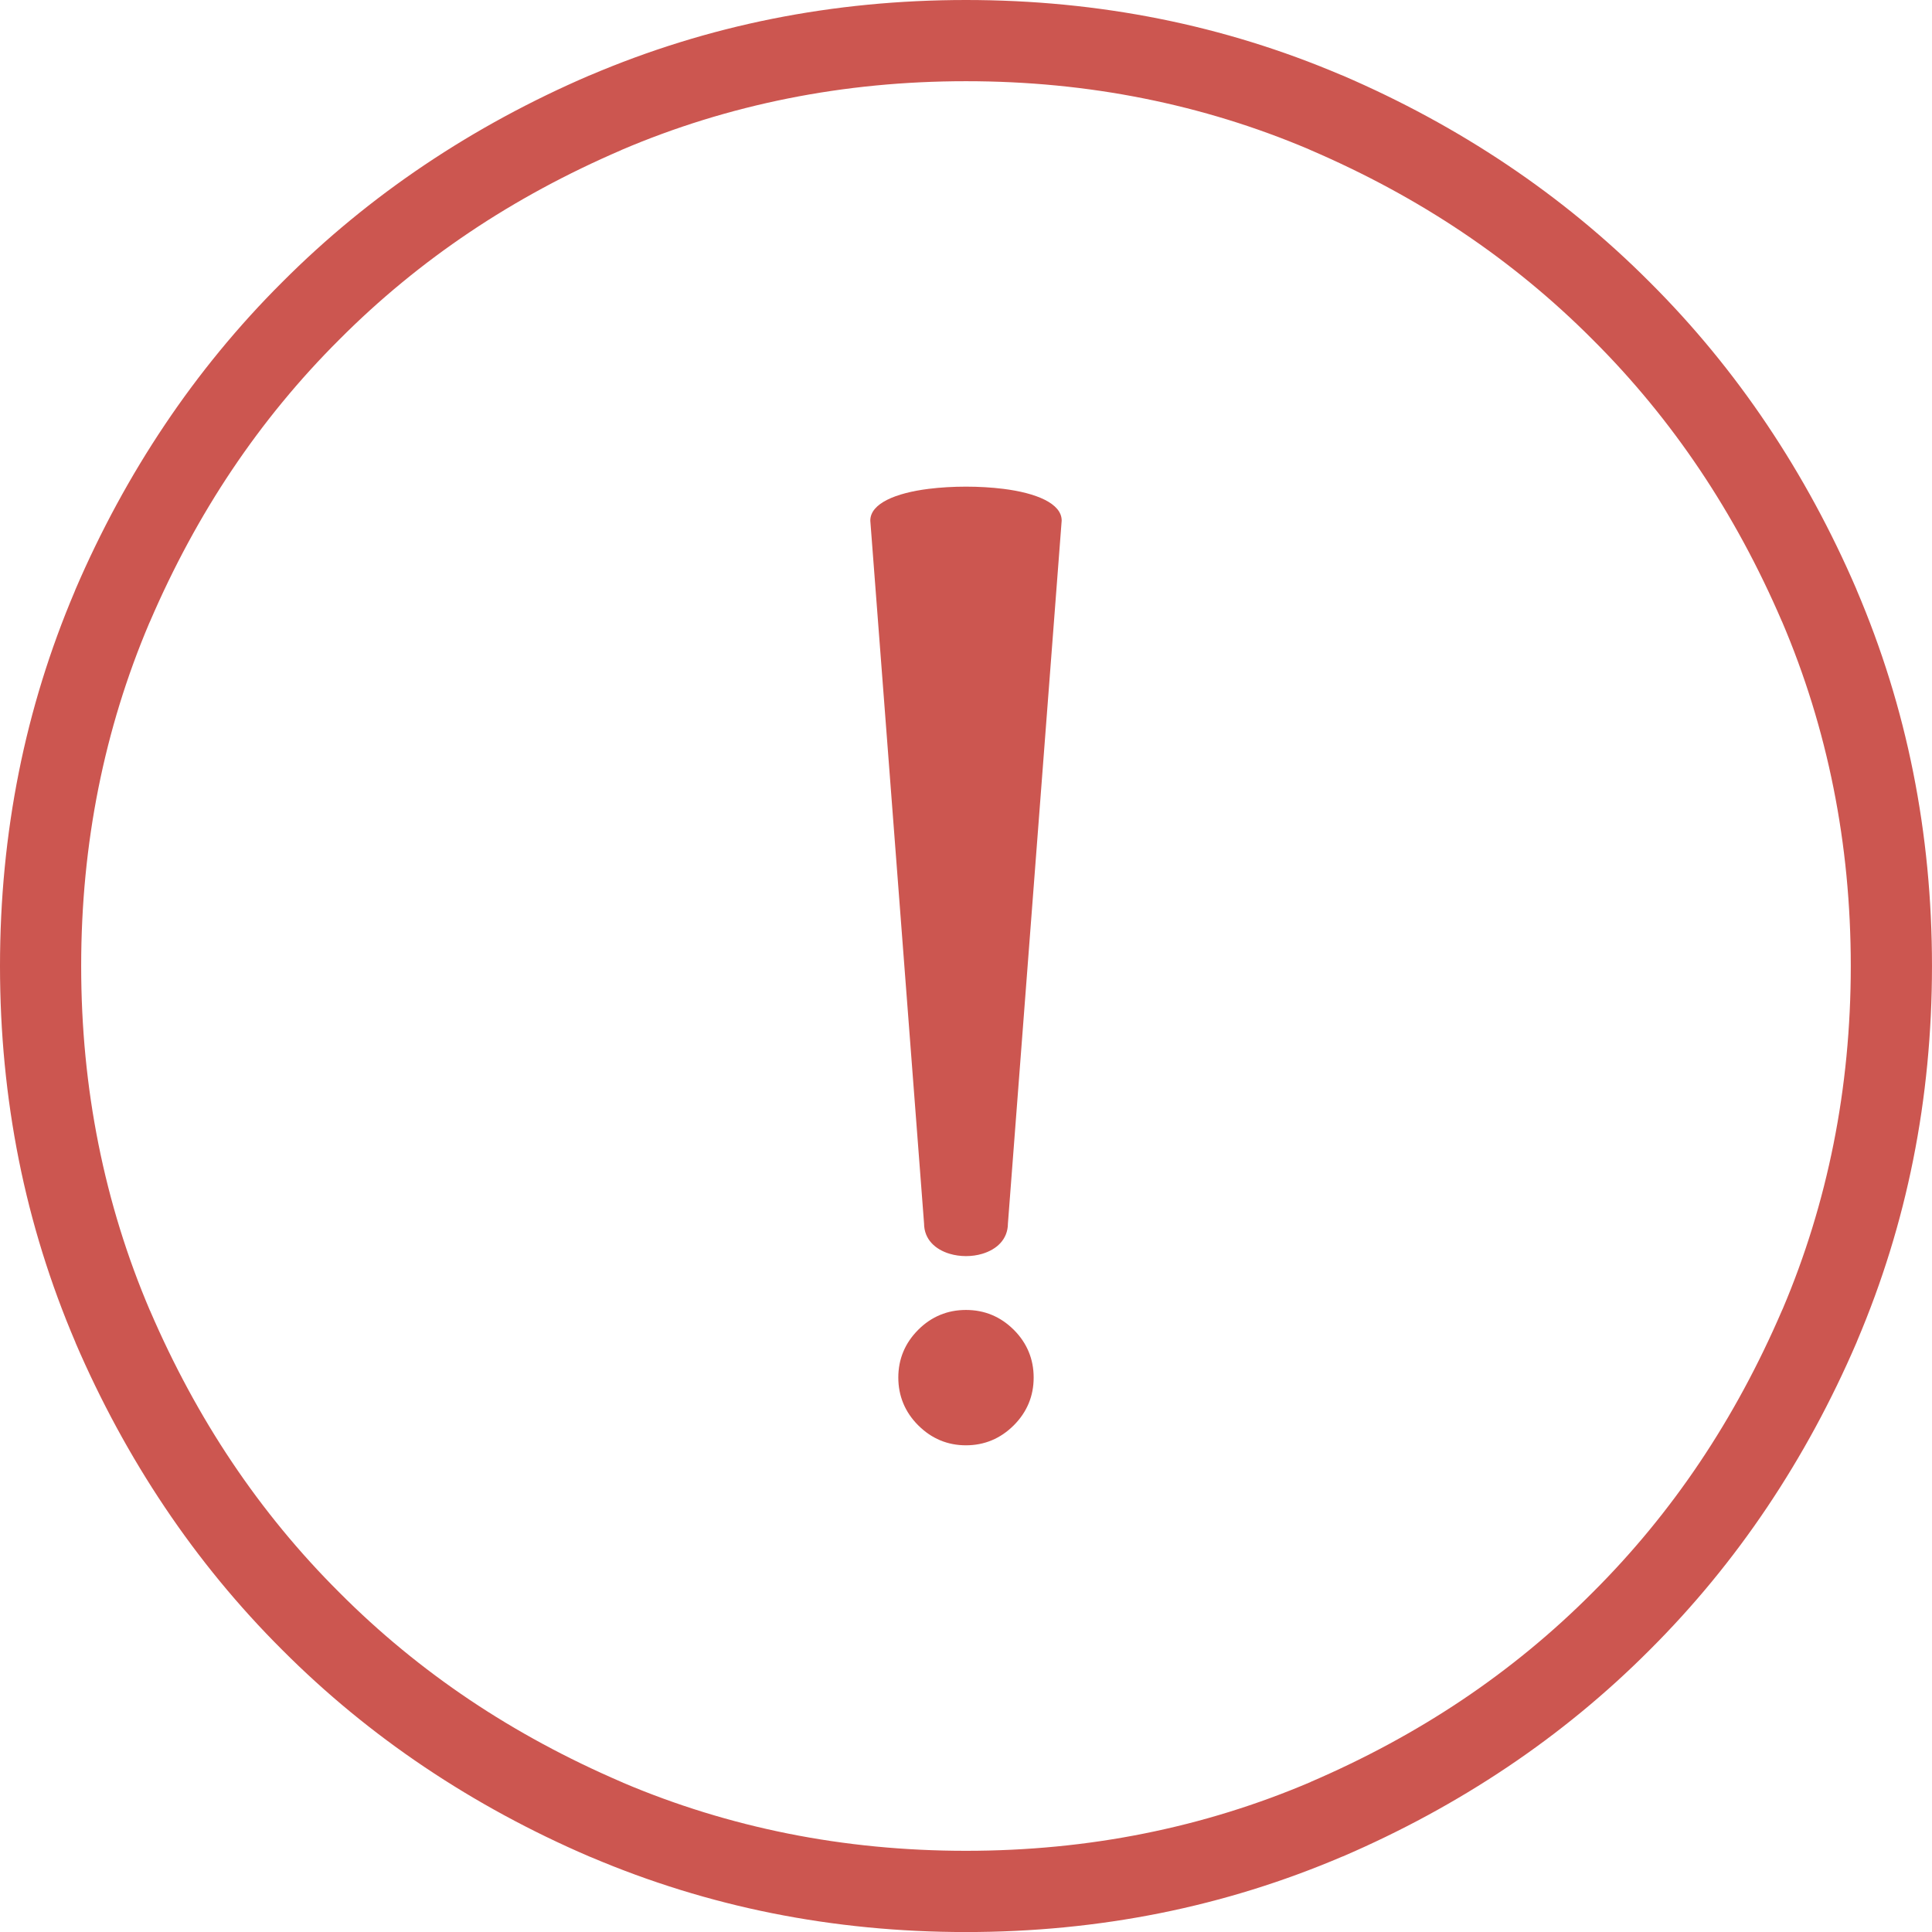
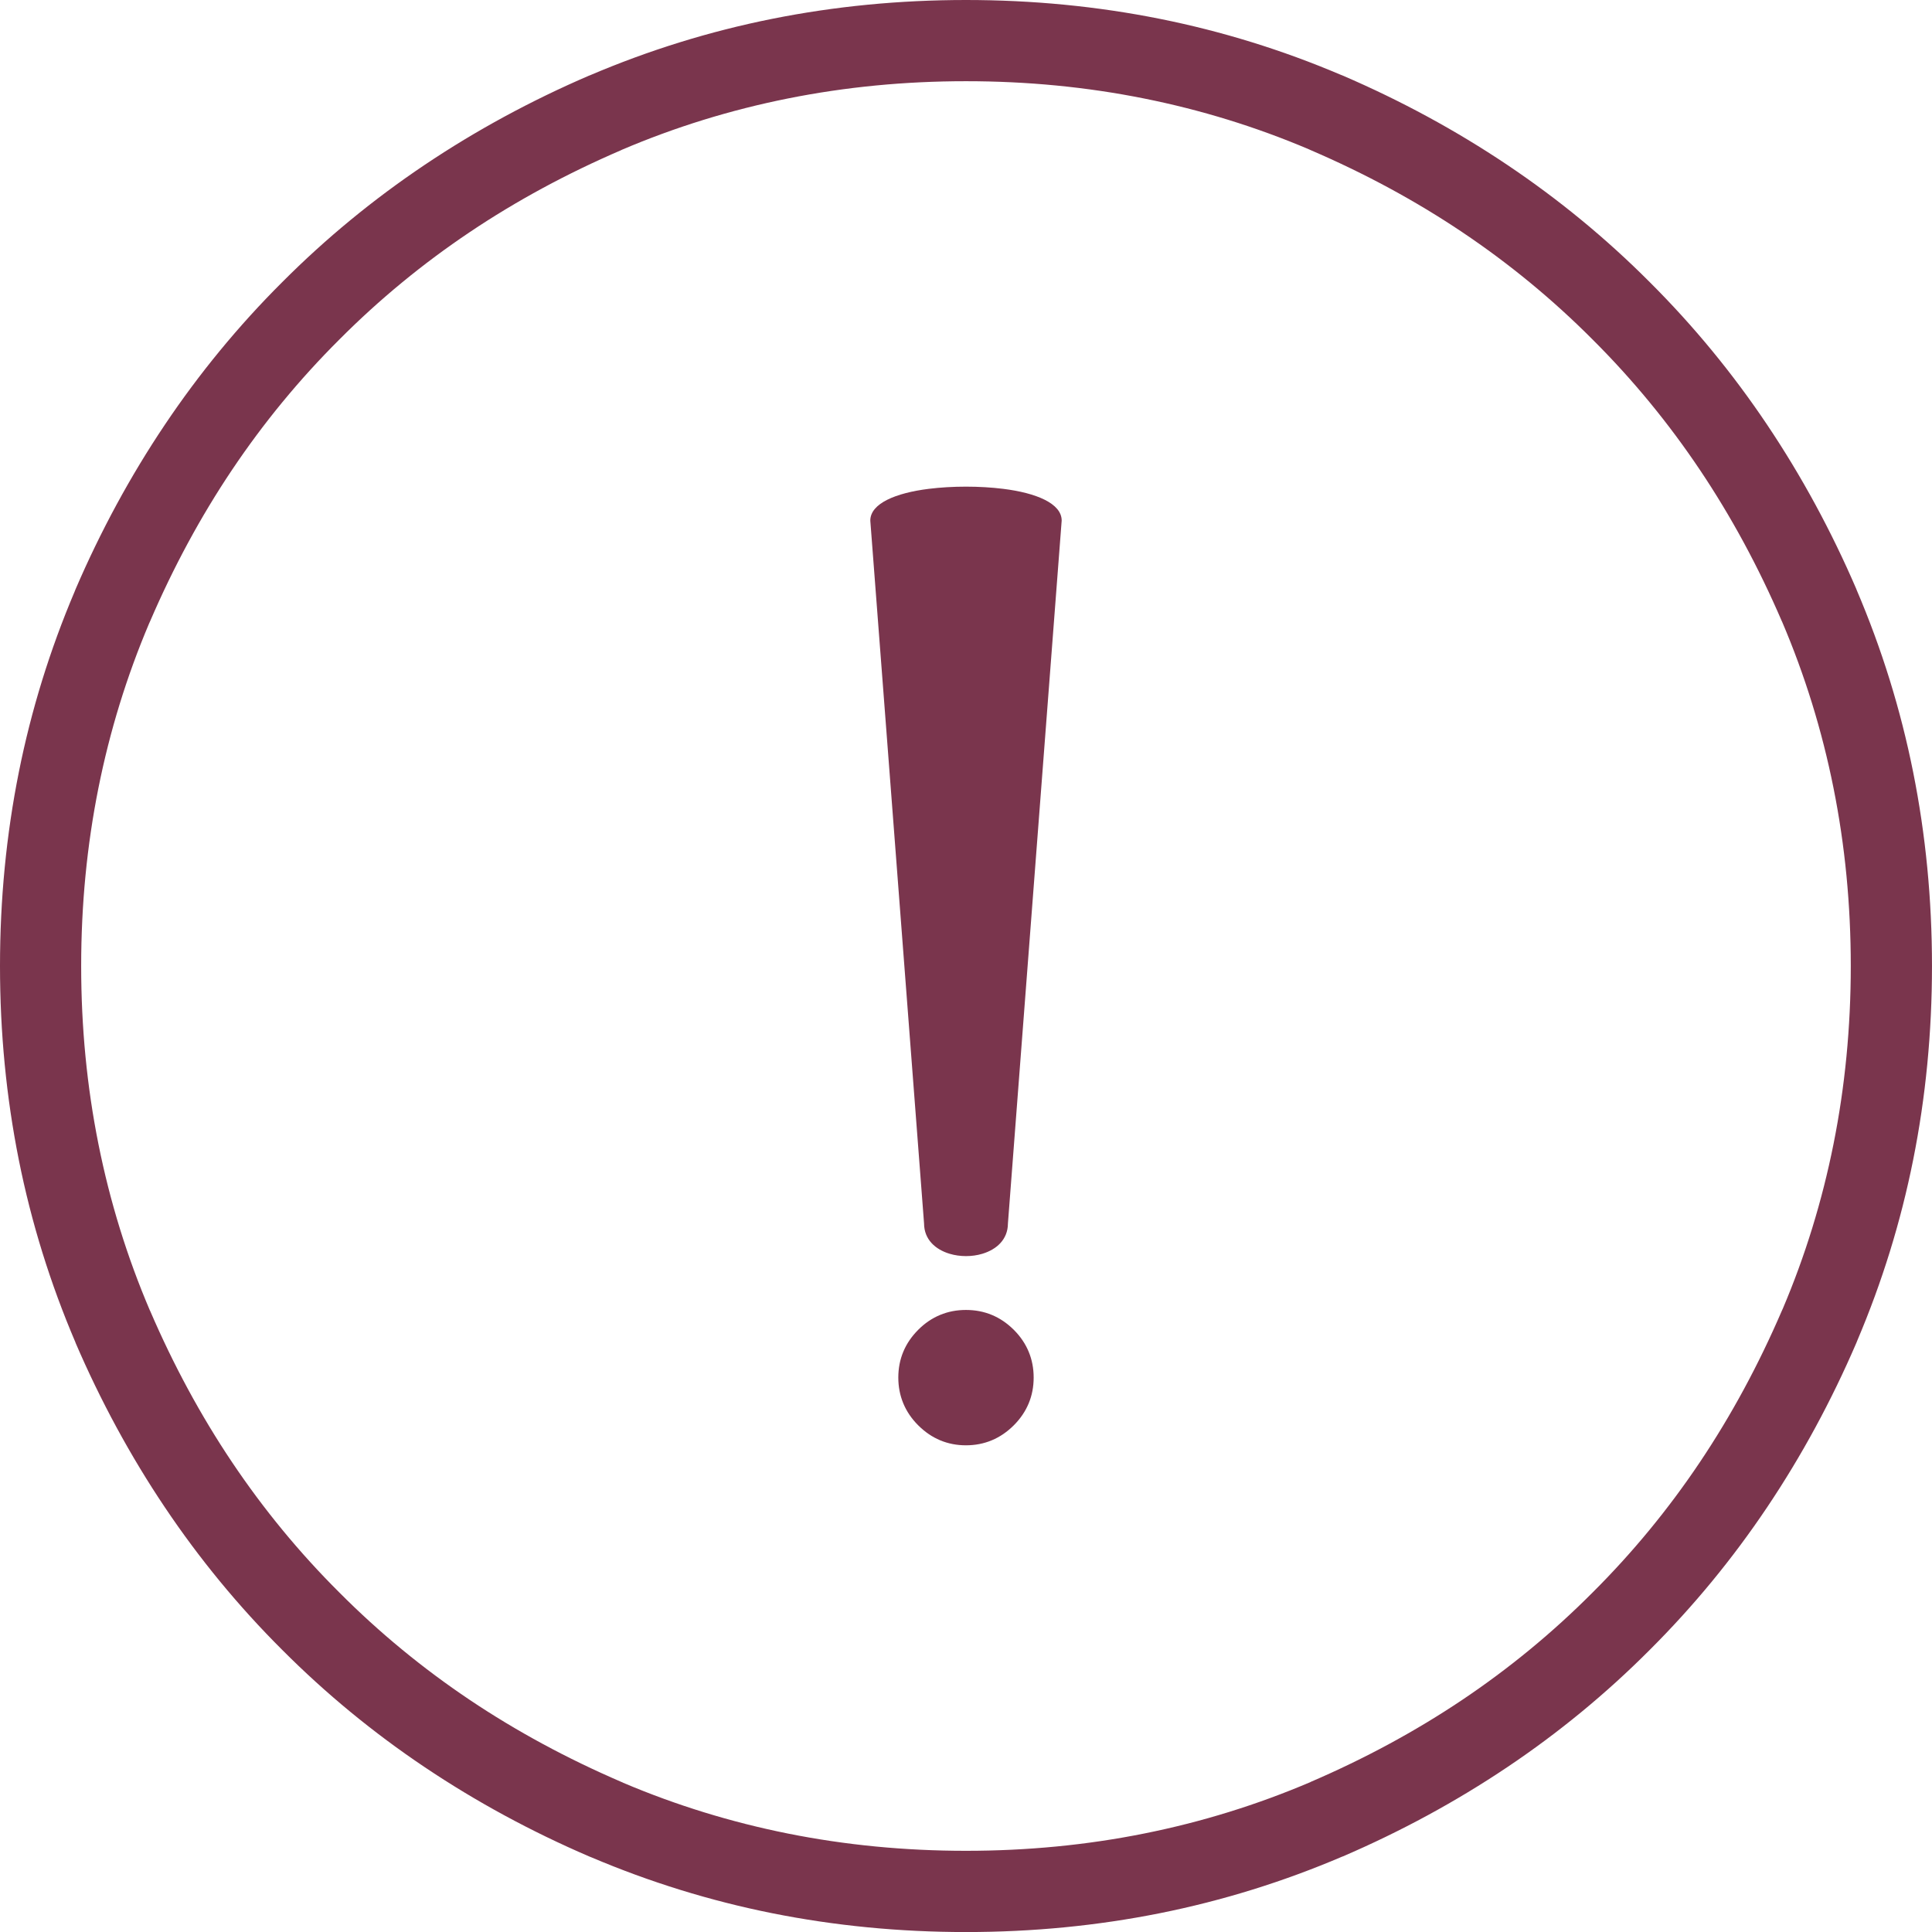
<svg xmlns="http://www.w3.org/2000/svg" version="1.1" id="Layer_1" x="0px" y="0px" width="122.88px" height="122.881px" viewBox="0 0 122.88 122.881" enable-background="new 0 0 122.88 122.881" xml:space="preserve">
  <g>
-     <path fill="#CC5650" d="M57.454,89.262c-0.212-0.51-0.319-1.059-0.319-1.645c0-0.588,0.106-1.137,0.319-1.646c0.21-0.506,0.526-0.969,0.945-1.389 h0L58.4,84.58h0c0.419-0.42,0.883-0.734,1.39-0.945c0.51-0.213,1.06-0.318,1.646-0.318c0.591,0,1.142,0.105,1.652,0.318 c0.5,0.207,0.957,0.516,1.371,0.924c0.008,0.008,0.016,0.014,0.022,0.021c0.419,0.418,0.734,0.883,0.945,1.391 c0.213,0.51,0.318,1.059,0.318,1.646c0,0.586-0.105,1.135-0.318,1.645c-0.211,0.506-0.525,0.971-0.945,1.391 c-0.421,0.42-0.888,0.74-1.398,0.953c-0.509,0.213-1.059,0.32-1.647,0.32c-0.586,0-1.134-0.107-1.642-0.32 c-0.498-0.209-0.957-0.52-1.371-0.93c-0.008-0.008-0.016-0.016-0.024-0.023C57.98,90.234,57.665,89.77,57.454,89.262L57.454,89.262 z M61.44,5.165c-3.894,0-7.67,0.366-11.326,1.098c-3.661,0.732-7.193,1.825-10.592,3.277l0.001,0.004 c-3.455,1.486-6.672,3.224-9.646,5.22c-2.98,2-5.744,4.271-8.284,6.821l-0.01,0.01h0c-2.55,2.541-4.821,5.303-6.821,8.284 c-1.996,2.974-3.733,6.191-5.22,9.646c-0.018,0.042-0.037,0.082-0.056,0.123c-1.426,3.361-2.501,6.852-3.225,10.468 c-0.732,3.656-1.098,7.432-1.098,11.325c0,3.895,0.366,7.67,1.098,11.326c0.732,3.66,1.825,7.193,3.277,10.592l0.003-0.002 c1.486,3.455,3.224,6.672,5.22,9.646c2,2.98,4.271,5.744,6.821,8.283l0.01,0.01l0,0c2.54,2.551,5.303,4.822,8.284,6.822 c2.974,1.994,6.191,3.732,9.646,5.219c0.042,0.018,0.083,0.037,0.123,0.057c3.361,1.426,6.852,2.5,10.468,3.225 c3.656,0.732,7.432,1.098,11.326,1.098s7.67-0.365,11.325-1.098c3.661-0.732,7.192-1.826,10.593-3.277l-0.002-0.004 c3.455-1.486,6.672-3.225,9.646-5.219c2.979-2,5.743-4.271,8.283-6.822l0.01-0.01l0,0c2.549-2.539,4.821-5.303,6.82-8.283 c1.996-2.975,3.734-6.191,5.221-9.646c0.018-0.041,0.036-0.082,0.056-0.121c1.427-3.361,2.501-6.854,3.225-10.469 c0.732-3.656,1.099-7.432,1.099-11.326c0-3.893-0.366-7.669-1.099-11.325c-0.732-3.661-1.825-7.192-3.277-10.592l-0.003,0.001 c-1.486-3.455-3.225-6.672-5.221-9.646c-1.999-2.98-4.271-5.743-6.82-8.284l-0.01-0.01l0,0c-2.54-2.549-5.304-4.821-8.283-6.821 c-2.975-1.996-6.191-3.734-9.646-5.22c-0.041-0.018-0.082-0.037-0.123-0.056c-3.361-1.426-6.852-2.501-10.468-3.225 C69.11,5.531,65.334,5.165,61.44,5.165L61.44,5.165z M49.106,1.199C53.098,0.4,57.21,0,61.44,0c4.229,0,8.342,0.4,12.334,1.199 c3.936,0.788,7.764,1.971,11.48,3.549c0.047,0.017,0.093,0.035,0.14,0.055c3.705,1.594,7.198,3.486,10.473,5.684 c3.265,2.191,6.286,4.674,9.061,7.457l0.01,0.01c2.782,2.774,5.266,5.796,7.456,9.061c2.198,3.274,4.09,6.767,5.684,10.473 l-0.003,0.001l0.003,0.009c1.606,3.757,2.808,7.628,3.604,11.609c0.799,3.992,1.198,8.104,1.198,12.334 c0,4.23-0.399,8.344-1.198,12.334c-0.788,3.936-1.971,7.764-3.549,11.48c-0.017,0.047-0.035,0.094-0.056,0.141 c-1.594,3.705-3.485,7.197-5.684,10.473c-2.19,3.264-4.674,6.285-7.456,9.061l-0.01,0.01c-2.774,2.783-5.796,5.266-9.061,7.457 c-3.274,2.197-6.768,4.09-10.473,5.684l-0.002-0.004l-0.009,0.004c-3.757,1.605-7.628,2.807-11.609,3.604 c-3.992,0.799-8.104,1.199-12.334,1.199c-4.23,0-8.343-0.4-12.334-1.199c-3.935-0.789-7.763-1.971-11.48-3.549 c-0.047-0.018-0.093-0.035-0.14-0.055c-3.706-1.594-7.198-3.486-10.473-5.684c-3.264-2.191-6.286-4.674-9.06-7.457l-0.01-0.01 c-2.783-2.775-5.266-5.797-7.457-9.061c-2.198-3.275-4.09-6.768-5.684-10.473l0.004-0.002l-0.004-0.01 c-1.605-3.756-2.807-7.627-3.604-11.609C0.4,69.783,0,65.67,0,61.439c0-4.229,0.4-8.342,1.199-12.334 c0.788-3.935,1.971-7.763,3.548-11.479c0.017-0.047,0.036-0.093,0.055-0.14c1.594-3.706,3.486-7.199,5.684-10.473 c2.19-3.264,4.674-6.286,7.457-9.061l0.01-0.01c2.774-2.783,5.796-5.266,9.06-7.457c3.275-2.198,6.768-4.09,10.473-5.684 l0.002,0.003l0.008-0.003C41.254,3.197,45.125,1.996,49.106,1.199L49.106,1.199z M64.107,77.82 c-0.005,1.012-0.717,1.65-1.627,1.924c-0.331,0.1-0.687,0.148-1.04,0.148s-0.709-0.049-1.04-0.148 c-0.91-0.273-1.622-0.912-1.627-1.924l-3.417-44.679c-0.001-0.01-0.001-0.021-0.001-0.031h-0.001c0-1.094,1.63-1.758,3.715-2.018 c0.75-0.093,1.561-0.14,2.371-0.14s1.621,0.047,2.37,0.14c2.086,0.26,3.716,0.924,3.716,2.018c0,0.018-0.002,0.036-0.004,0.053 L64.107,77.82L64.107,77.82z" />
+     <path fill="#7A354D" d="M57.454,89.262c-0.212-0.51-0.319-1.059-0.319-1.645c0-0.588,0.106-1.137,0.319-1.646c0.21-0.506,0.526-0.969,0.945-1.389 h0L58.4,84.58h0c0.419-0.42,0.883-0.734,1.39-0.945c0.51-0.213,1.06-0.318,1.646-0.318c0.591,0,1.142,0.105,1.652,0.318 c0.5,0.207,0.957,0.516,1.371,0.924c0.008,0.008,0.016,0.014,0.022,0.021c0.419,0.418,0.734,0.883,0.945,1.391 c0.213,0.51,0.318,1.059,0.318,1.646c0,0.586-0.105,1.135-0.318,1.645c-0.211,0.506-0.525,0.971-0.945,1.391 c-0.421,0.42-0.888,0.74-1.398,0.953c-0.509,0.213-1.059,0.32-1.647,0.32c-0.586,0-1.134-0.107-1.642-0.32 c-0.498-0.209-0.957-0.52-1.371-0.93c-0.008-0.008-0.016-0.016-0.024-0.023C57.98,90.234,57.665,89.77,57.454,89.262L57.454,89.262 z M61.44,5.165c-3.894,0-7.67,0.366-11.326,1.098c-3.661,0.732-7.193,1.825-10.592,3.277l0.001,0.004 c-3.455,1.486-6.672,3.224-9.646,5.22c-2.98,2-5.744,4.271-8.284,6.821l-0.01,0.01h0c-2.55,2.541-4.821,5.303-6.821,8.284 c-1.996,2.974-3.733,6.191-5.22,9.646c-0.018,0.042-0.037,0.082-0.056,0.123c-1.426,3.361-2.501,6.852-3.225,10.468 c-0.732,3.656-1.098,7.432-1.098,11.325c0,3.895,0.366,7.67,1.098,11.326c0.732,3.66,1.825,7.193,3.277,10.592l0.003-0.002 c1.486,3.455,3.224,6.672,5.22,9.646c2,2.98,4.271,5.744,6.821,8.283l0.01,0.01l0,0c2.54,2.551,5.303,4.822,8.284,6.822 c2.974,1.994,6.191,3.732,9.646,5.219c0.042,0.018,0.083,0.037,0.123,0.057c3.361,1.426,6.852,2.5,10.468,3.225 c3.656,0.732,7.432,1.098,11.326,1.098s7.67-0.365,11.325-1.098c3.661-0.732,7.192-1.826,10.593-3.277l-0.002-0.004 c3.455-1.486,6.672-3.225,9.646-5.219c2.979-2,5.743-4.271,8.283-6.822l0.01-0.01l0,0c2.549-2.539,4.821-5.303,6.82-8.283 c1.996-2.975,3.734-6.191,5.221-9.646c0.018-0.041,0.036-0.082,0.056-0.121c1.427-3.361,2.501-6.854,3.225-10.469 c0.732-3.656,1.099-7.432,1.099-11.326c0-3.893-0.366-7.669-1.099-11.325c-0.732-3.661-1.825-7.192-3.277-10.592l-0.003,0.001 c-1.486-3.455-3.225-6.672-5.221-9.646c-1.999-2.98-4.271-5.743-6.82-8.284l-0.01-0.01l0,0c-2.54-2.549-5.304-4.821-8.283-6.821 c-2.975-1.996-6.191-3.734-9.646-5.22c-0.041-0.018-0.082-0.037-0.123-0.056c-3.361-1.426-6.852-2.501-10.468-3.225 C69.11,5.531,65.334,5.165,61.44,5.165L61.44,5.165z M49.106,1.199C53.098,0.4,57.21,0,61.44,0c4.229,0,8.342,0.4,12.334,1.199 c3.936,0.788,7.764,1.971,11.48,3.549c0.047,0.017,0.093,0.035,0.14,0.055c3.705,1.594,7.198,3.486,10.473,5.684 c3.265,2.191,6.286,4.674,9.061,7.457l0.01,0.01c2.782,2.774,5.266,5.796,7.456,9.061c2.198,3.274,4.09,6.767,5.684,10.473 l-0.003,0.001l0.003,0.009c1.606,3.757,2.808,7.628,3.604,11.609c0.799,3.992,1.198,8.104,1.198,12.334 c0,4.23-0.399,8.344-1.198,12.334c-0.788,3.936-1.971,7.764-3.549,11.48c-0.017,0.047-0.035,0.094-0.056,0.141 c-1.594,3.705-3.485,7.197-5.684,10.473c-2.19,3.264-4.674,6.285-7.456,9.061l-0.01,0.01c-2.774,2.783-5.796,5.266-9.061,7.457 c-3.274,2.197-6.768,4.09-10.473,5.684l-0.002-0.004l-0.009,0.004c-3.757,1.605-7.628,2.807-11.609,3.604 c-3.992,0.799-8.104,1.199-12.334,1.199c-4.23,0-8.343-0.4-12.334-1.199c-3.935-0.789-7.763-1.971-11.48-3.549 c-0.047-0.018-0.093-0.035-0.14-0.055c-3.706-1.594-7.198-3.486-10.473-5.684c-3.264-2.191-6.286-4.674-9.06-7.457l-0.01-0.01 c-2.783-2.775-5.266-5.797-7.457-9.061c-2.198-3.275-4.09-6.768-5.684-10.473l0.004-0.002l-0.004-0.01 c-1.605-3.756-2.807-7.627-3.604-11.609C0.4,69.783,0,65.67,0,61.439c0-4.229,0.4-8.342,1.199-12.334 c0.788-3.935,1.971-7.763,3.548-11.479c0.017-0.047,0.036-0.093,0.055-0.14c1.594-3.706,3.486-7.199,5.684-10.473 c2.19-3.264,4.674-6.286,7.457-9.061l0.01-0.01c2.774-2.783,5.796-5.266,9.06-7.457c3.275-2.198,6.768-4.09,10.473-5.684 l0.002,0.003l0.008-0.003C41.254,3.197,45.125,1.996,49.106,1.199L49.106,1.199z M64.107,77.82 c-0.005,1.012-0.717,1.65-1.627,1.924c-0.331,0.1-0.687,0.148-1.04,0.148s-0.709-0.049-1.04-0.148 c-0.91-0.273-1.622-0.912-1.627-1.924l-3.417-44.679c-0.001-0.01-0.001-0.021-0.001-0.031h-0.001c0-1.094,1.63-1.758,3.715-2.018 c0.75-0.093,1.561-0.14,2.371-0.14s1.621,0.047,2.37,0.14c2.086,0.26,3.716,0.924,3.716,2.018c0,0.018-0.002,0.036-0.004,0.053 L64.107,77.82L64.107,77.82z" />
  </g>
</svg>
